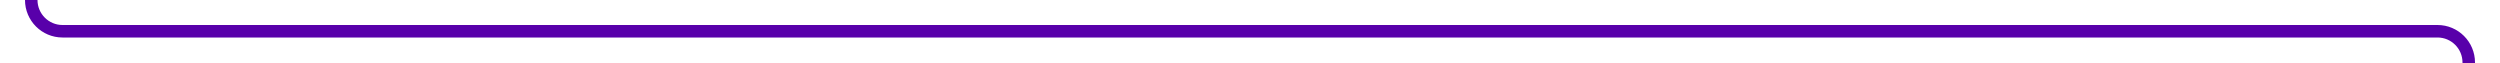
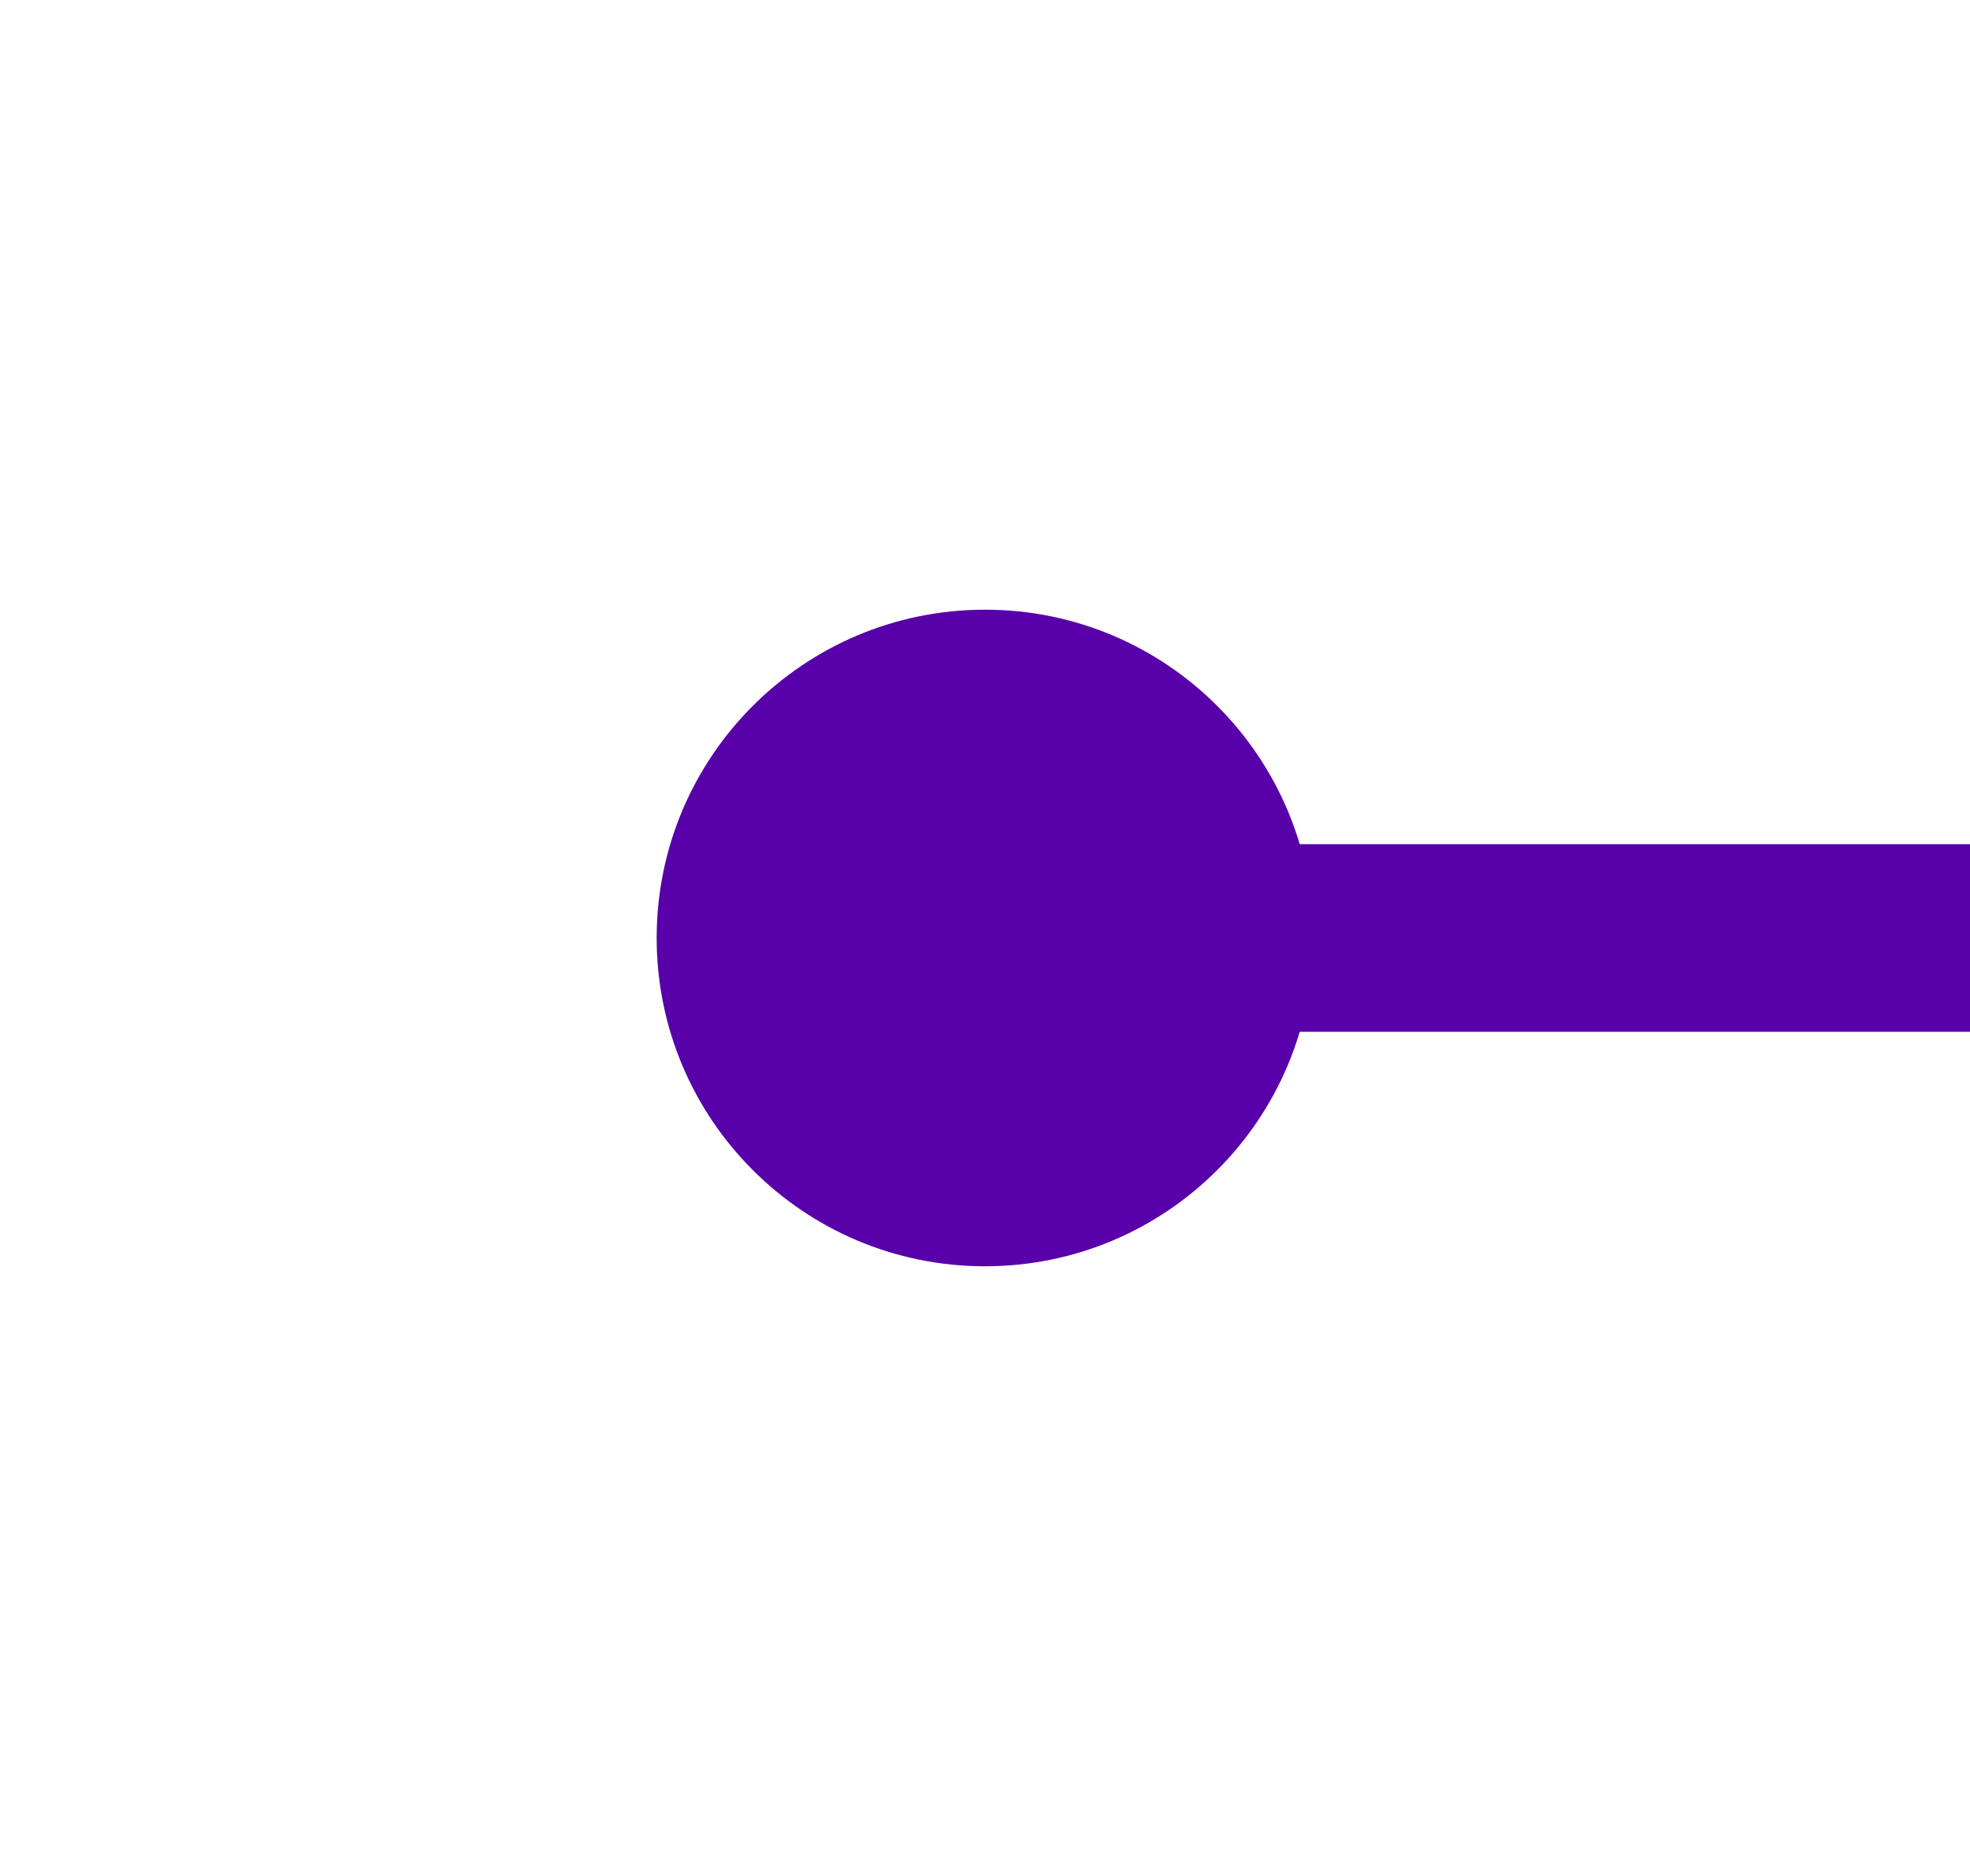
- <svg xmlns="http://www.w3.org/2000/svg" version="1.1" width="400px" height="10px" preserveAspectRatio="xMinYMid meet" viewBox="1118 1612 400 8">
-   <path d="M 1123 1425  L 1123 1611  A 5 5 0 0 0 1128 1616 L 1508 1616  A 5 5 0 0 1 1513 1621 L 1513 1803  " stroke-width="2" stroke-dasharray="0" stroke="rgba(88, 0, 170, 1)" fill="none" class="stroke" />
-   <path d="M 1123 1423  A 3.5 3.5 0 0 0 1119.5 1426.5 A 3.5 3.5 0 0 0 1123 1430 A 3.5 3.5 0 0 0 1126.5 1426.5 A 3.5 3.5 0 0 0 1123 1423 Z M 1505.4 1802  L 1513 1809  L 1520.6 1802  L 1505.4 1802  Z " fill-rule="nonzero" fill="rgba(88, 0, 170, 1)" stroke="none" class="fill" />
+ <svg xmlns="http://www.w3.org/2000/svg" version="1.1" width="21px" height="20px" preserveAspectRatio="xMinYMid meet" viewBox="802 1258 21 18">
+   <path d="M 811 1267  L 931 1267  " stroke-width="2" stroke-dasharray="0" stroke="rgba(88, 0, 170, 1)" fill="none" class="stroke" />
+   <path d="M 812.5 1263.5  A 3.5 3.5 0 0 0 809 1267 A 3.5 3.5 0 0 0 812.5 1270.5 A 3.5 3.5 0 0 0 816 1267 A 3.5 3.5 0 0 0 812.5 1263.5 Z M 930 1274.6  L 937 1267  L 930 1259.4  L 930 1274.6  Z " fill-rule="nonzero" fill="rgba(88, 0, 170, 1)" stroke="none" class="fill" />
</svg>
